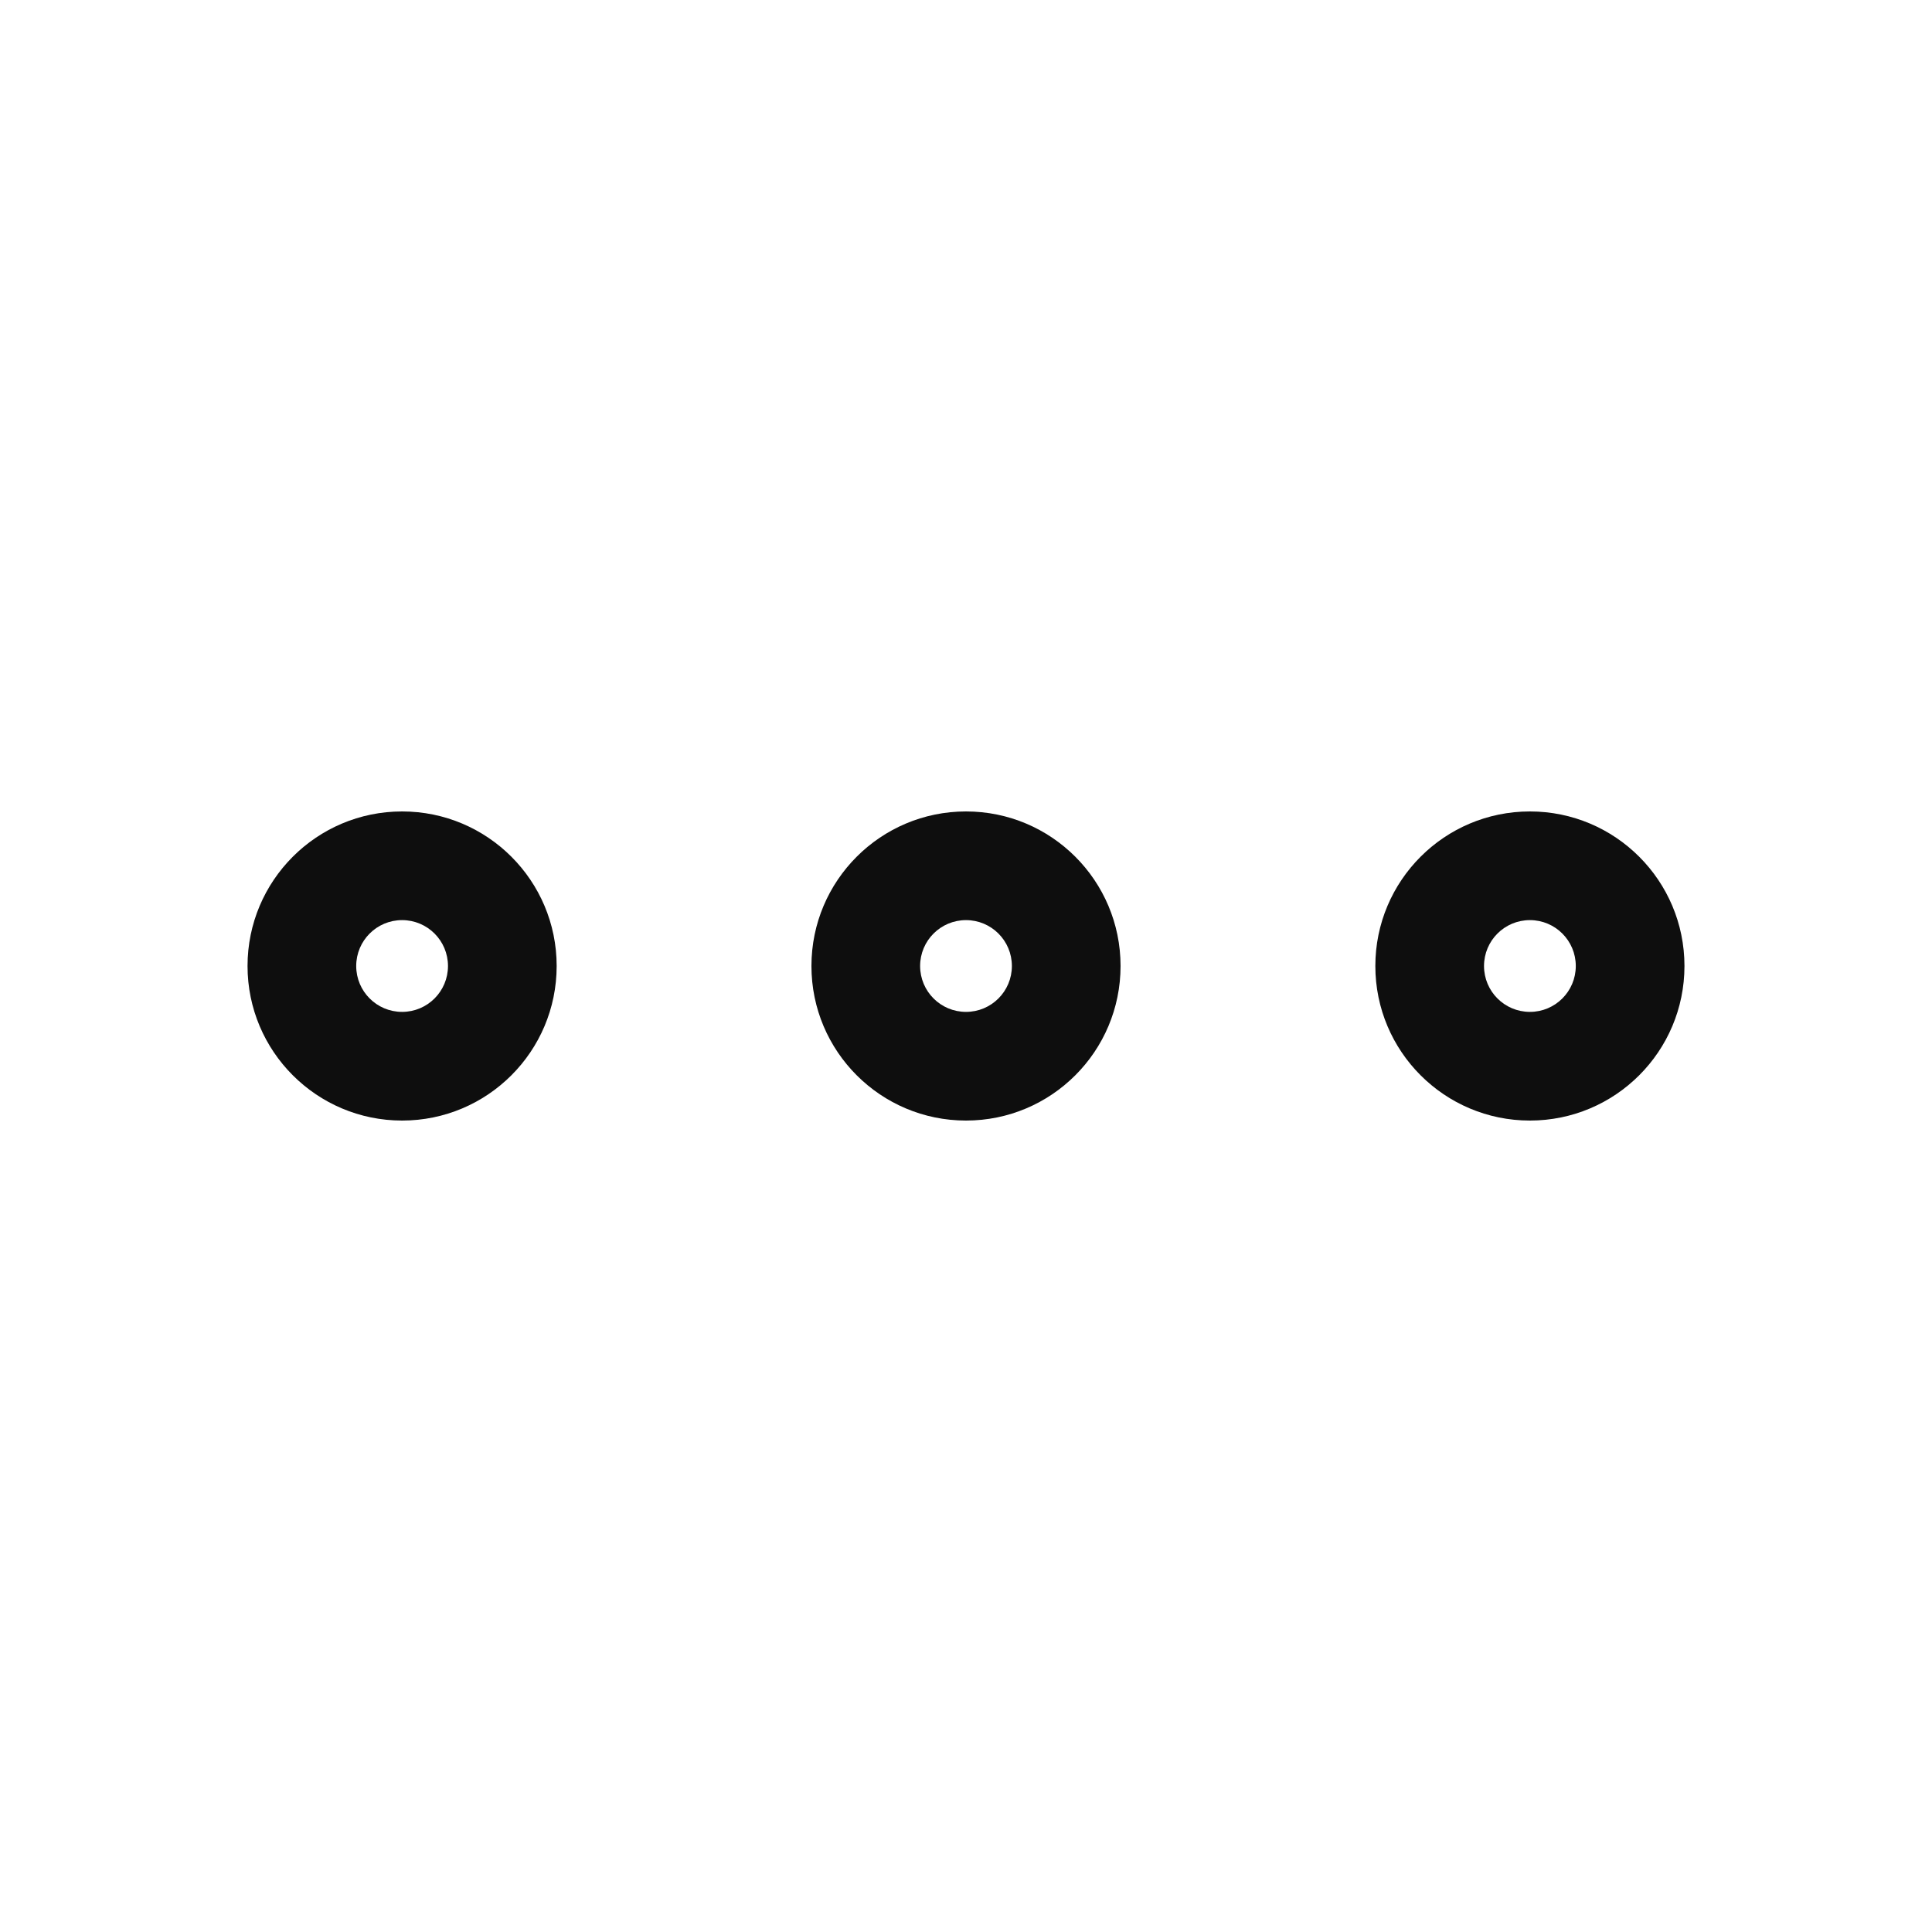
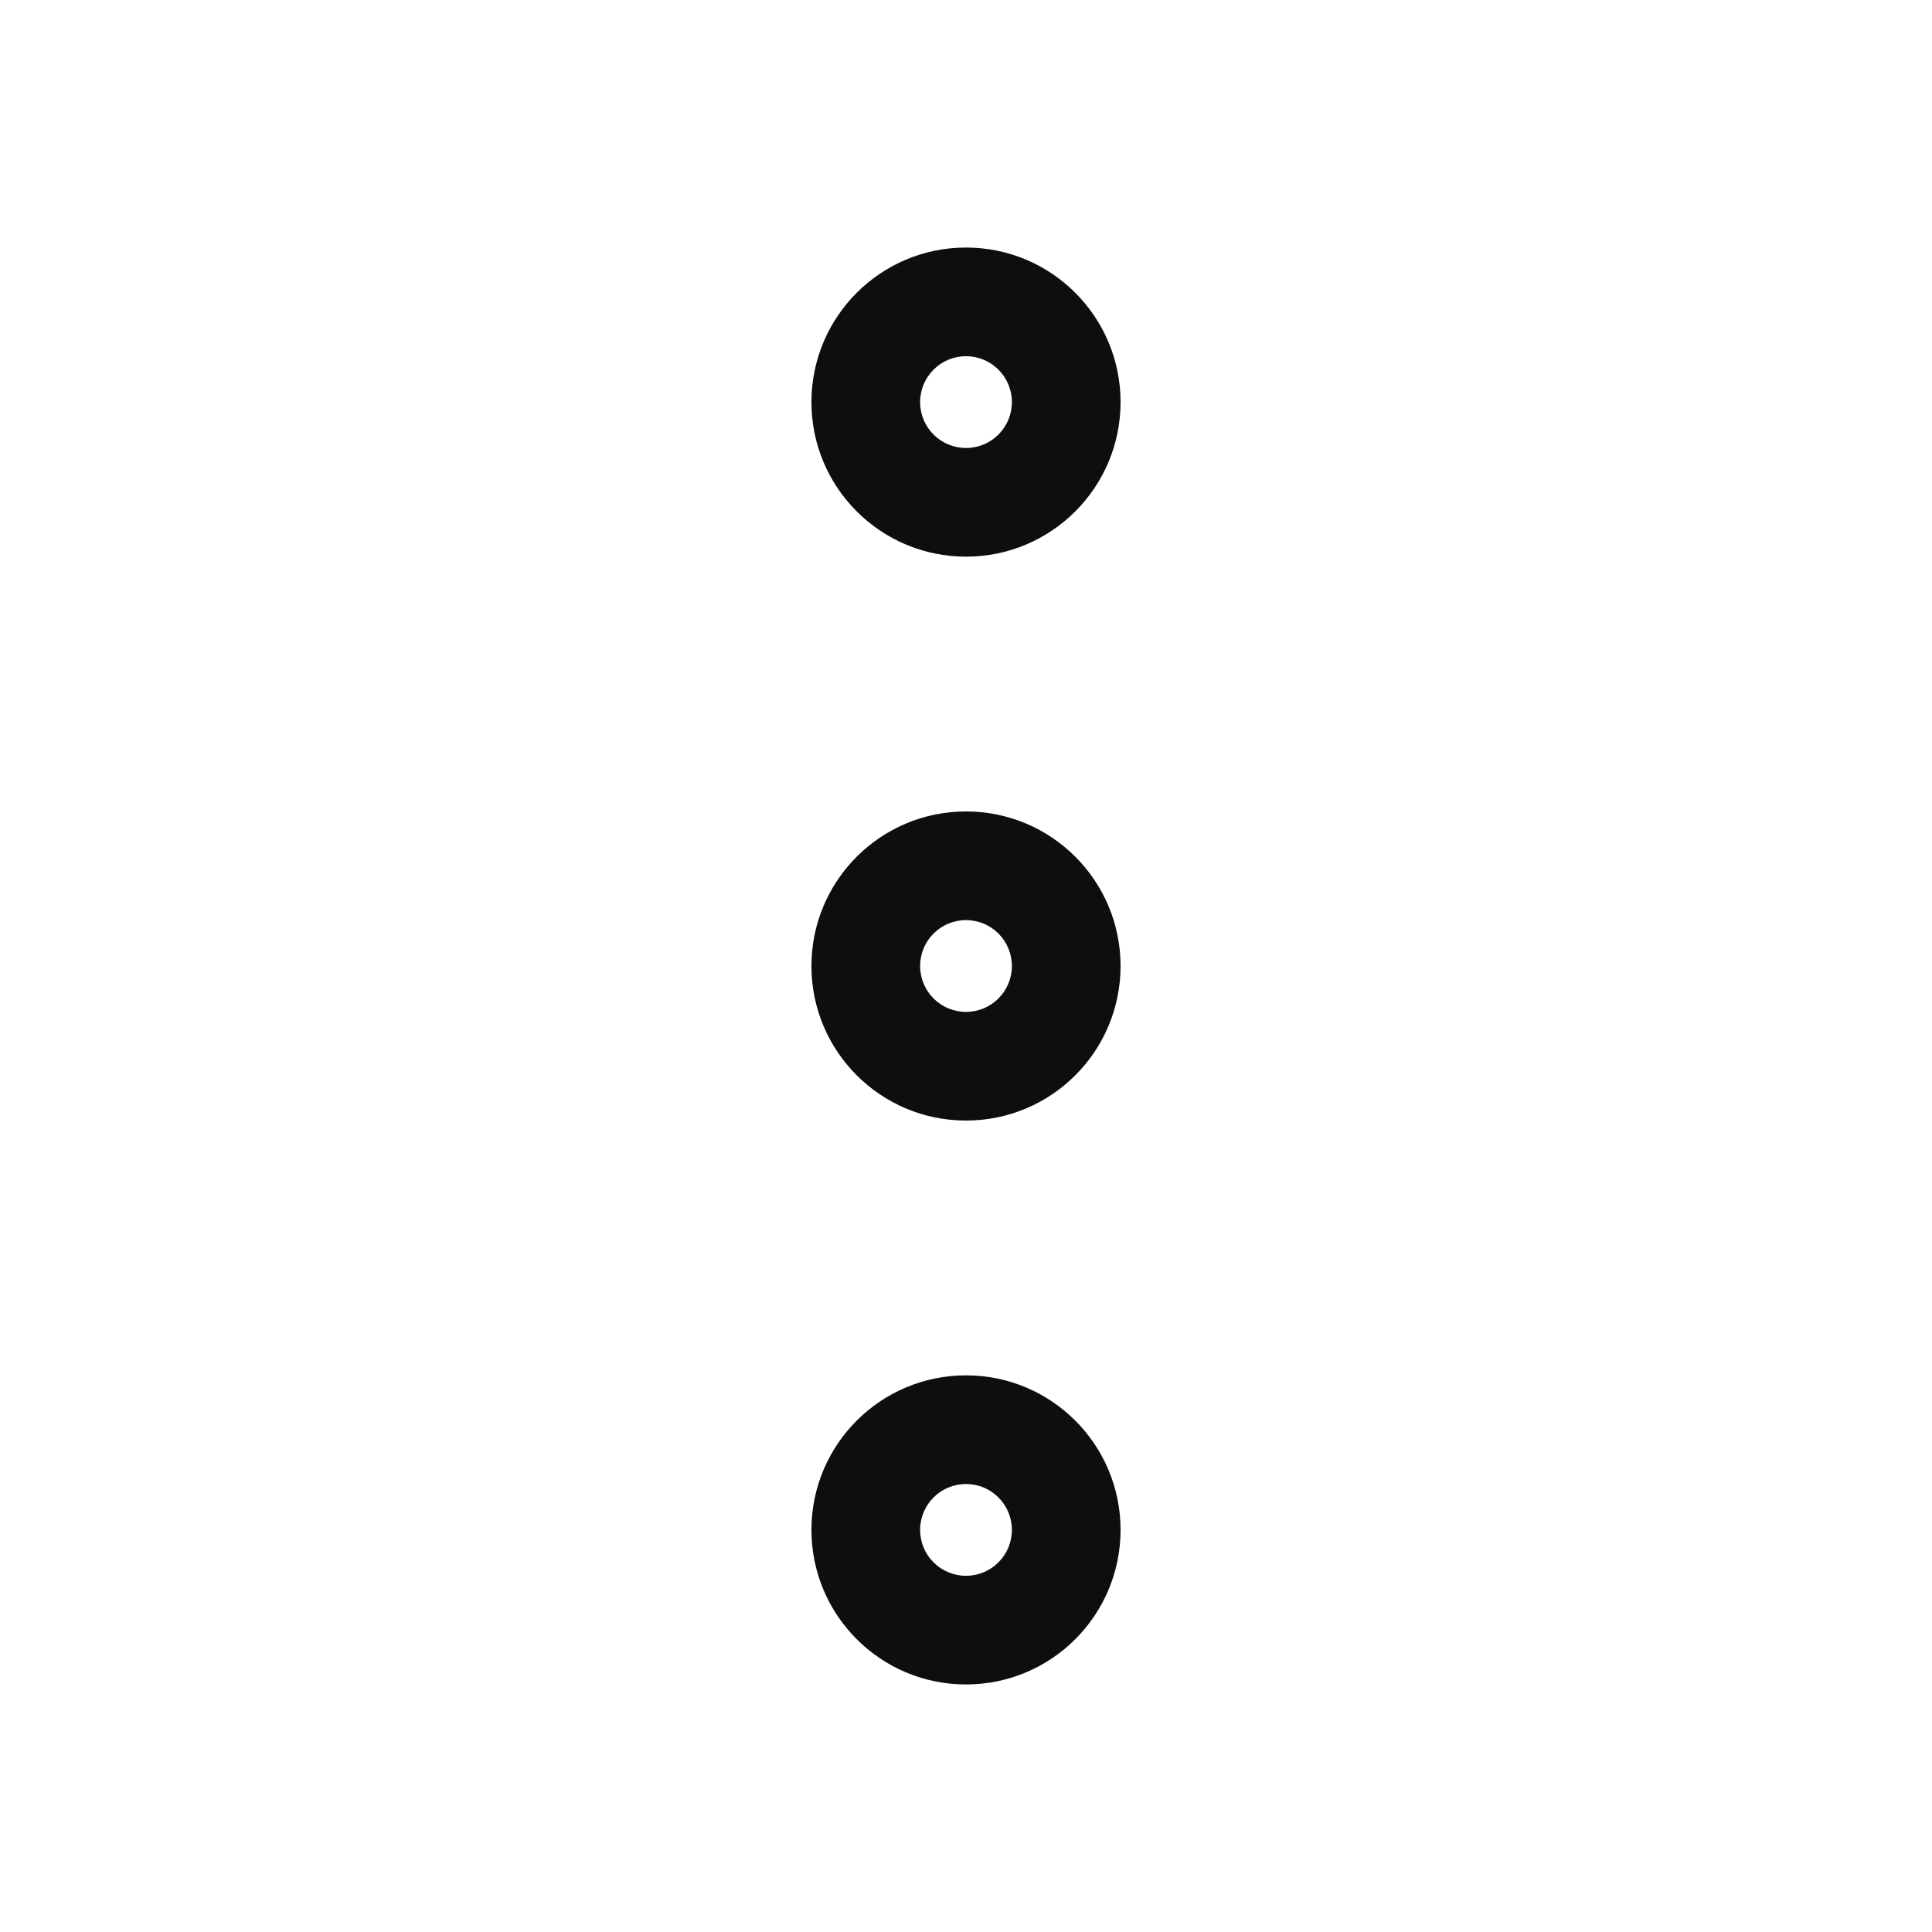
<svg xmlns="http://www.w3.org/2000/svg" width="32" height="32" viewBox="0 0 32 32">
-   <path fill="#0E0E0E" d="M6.66,18.56 C5.246,18.56 4.1,17.414 4.1,16 C4.1,14.586 5.246,13.44 6.66,13.44 C8.074,13.44 9.22,14.586 9.22,16 C9.22,17.414 8.074,18.56 6.66,18.56 Z M6.66,16.76 C7.08,16.76 7.42,16.42 7.42,16 C7.42,15.58 7.08,15.24 6.66,15.24 C6.24,15.24 5.9,15.58 5.9,16 C5.9,16.42 6.24,16.76 6.66,16.76 Z M25.34,18.56 C23.926,18.56 22.78,17.414 22.78,16 C22.78,14.586 23.926,13.44 25.34,13.44 C26.754,13.44 27.9,14.586 27.9,16 C27.9,17.414 26.754,18.56 25.34,18.56 Z M25.34,16.76 C25.76,16.76 26.1,16.42 26.1,16 C26.1,15.58 25.76,15.24 25.34,15.24 C24.92,15.24 24.58,15.58 24.58,16 C24.58,16.42 24.92,16.76 25.34,16.76 Z M16,18.56 C14.586,18.56 13.44,17.414 13.44,16 C13.44,14.586 14.586,13.44 16,13.44 C17.414,13.44 18.56,14.586 18.56,16 C18.56,17.414 17.414,18.56 16,18.56 Z M16,16.76 C16.42,16.76 16.76,16.42 16.76,16 C16.76,15.58 16.42,15.24 16,15.24 C15.58,15.24 15.24,15.58 15.24,16 C15.24,16.42 15.58,16.76 16,16.76 Z" />
+   <path fill="#0E0E0E" d="M6.66,18.56 C5.246,18.56 4.1,17.414 4.1,16 C4.1,14.586 5.246,13.44 6.66,13.44 C8.074,13.44 9.22,14.586 9.22,16 C9.22,17.414 8.074,18.56 6.66,18.56 Z M6.66,16.76 C7.08,16.76 7.42,16.42 7.42,16 C7.42,15.58 7.08,15.24 6.66,15.24 C6.24,15.24 5.9,15.58 5.9,16 C5.9,16.42 6.24,16.76 6.66,16.76 Z M25.34,18.56 C23.926,18.56 22.78,17.414 22.78,16 C22.78,14.586 23.926,13.44 25.34,13.44 C26.754,13.44 27.9,14.586 27.9,16 C27.9,17.414 26.754,18.56 25.34,18.56 Z M25.34,16.76 C25.76,16.76 26.1,16.42 26.1,16 C26.1,15.58 25.76,15.24 25.34,15.24 C24.92,15.24 24.58,15.58 24.58,16 C24.58,16.42 24.92,16.76 25.34,16.76 Z M16,18.56 C14.586,18.56 13.44,17.414 13.44,16 C13.44,14.586 14.586,13.44 16,13.44 C17.414,13.44 18.56,14.586 18.56,16 C18.56,17.414 17.414,18.56 16,18.56 Z M16,16.76 C16.42,16.76 16.76,16.42 16.76,16 C16.76,15.58 16.42,15.24 16,15.24 C15.58,15.24 15.24,15.58 15.24,16 C15.24,16.42 15.58,16.76 16,16.76 Z" transform="rotate(90 16 16)" />
</svg>
